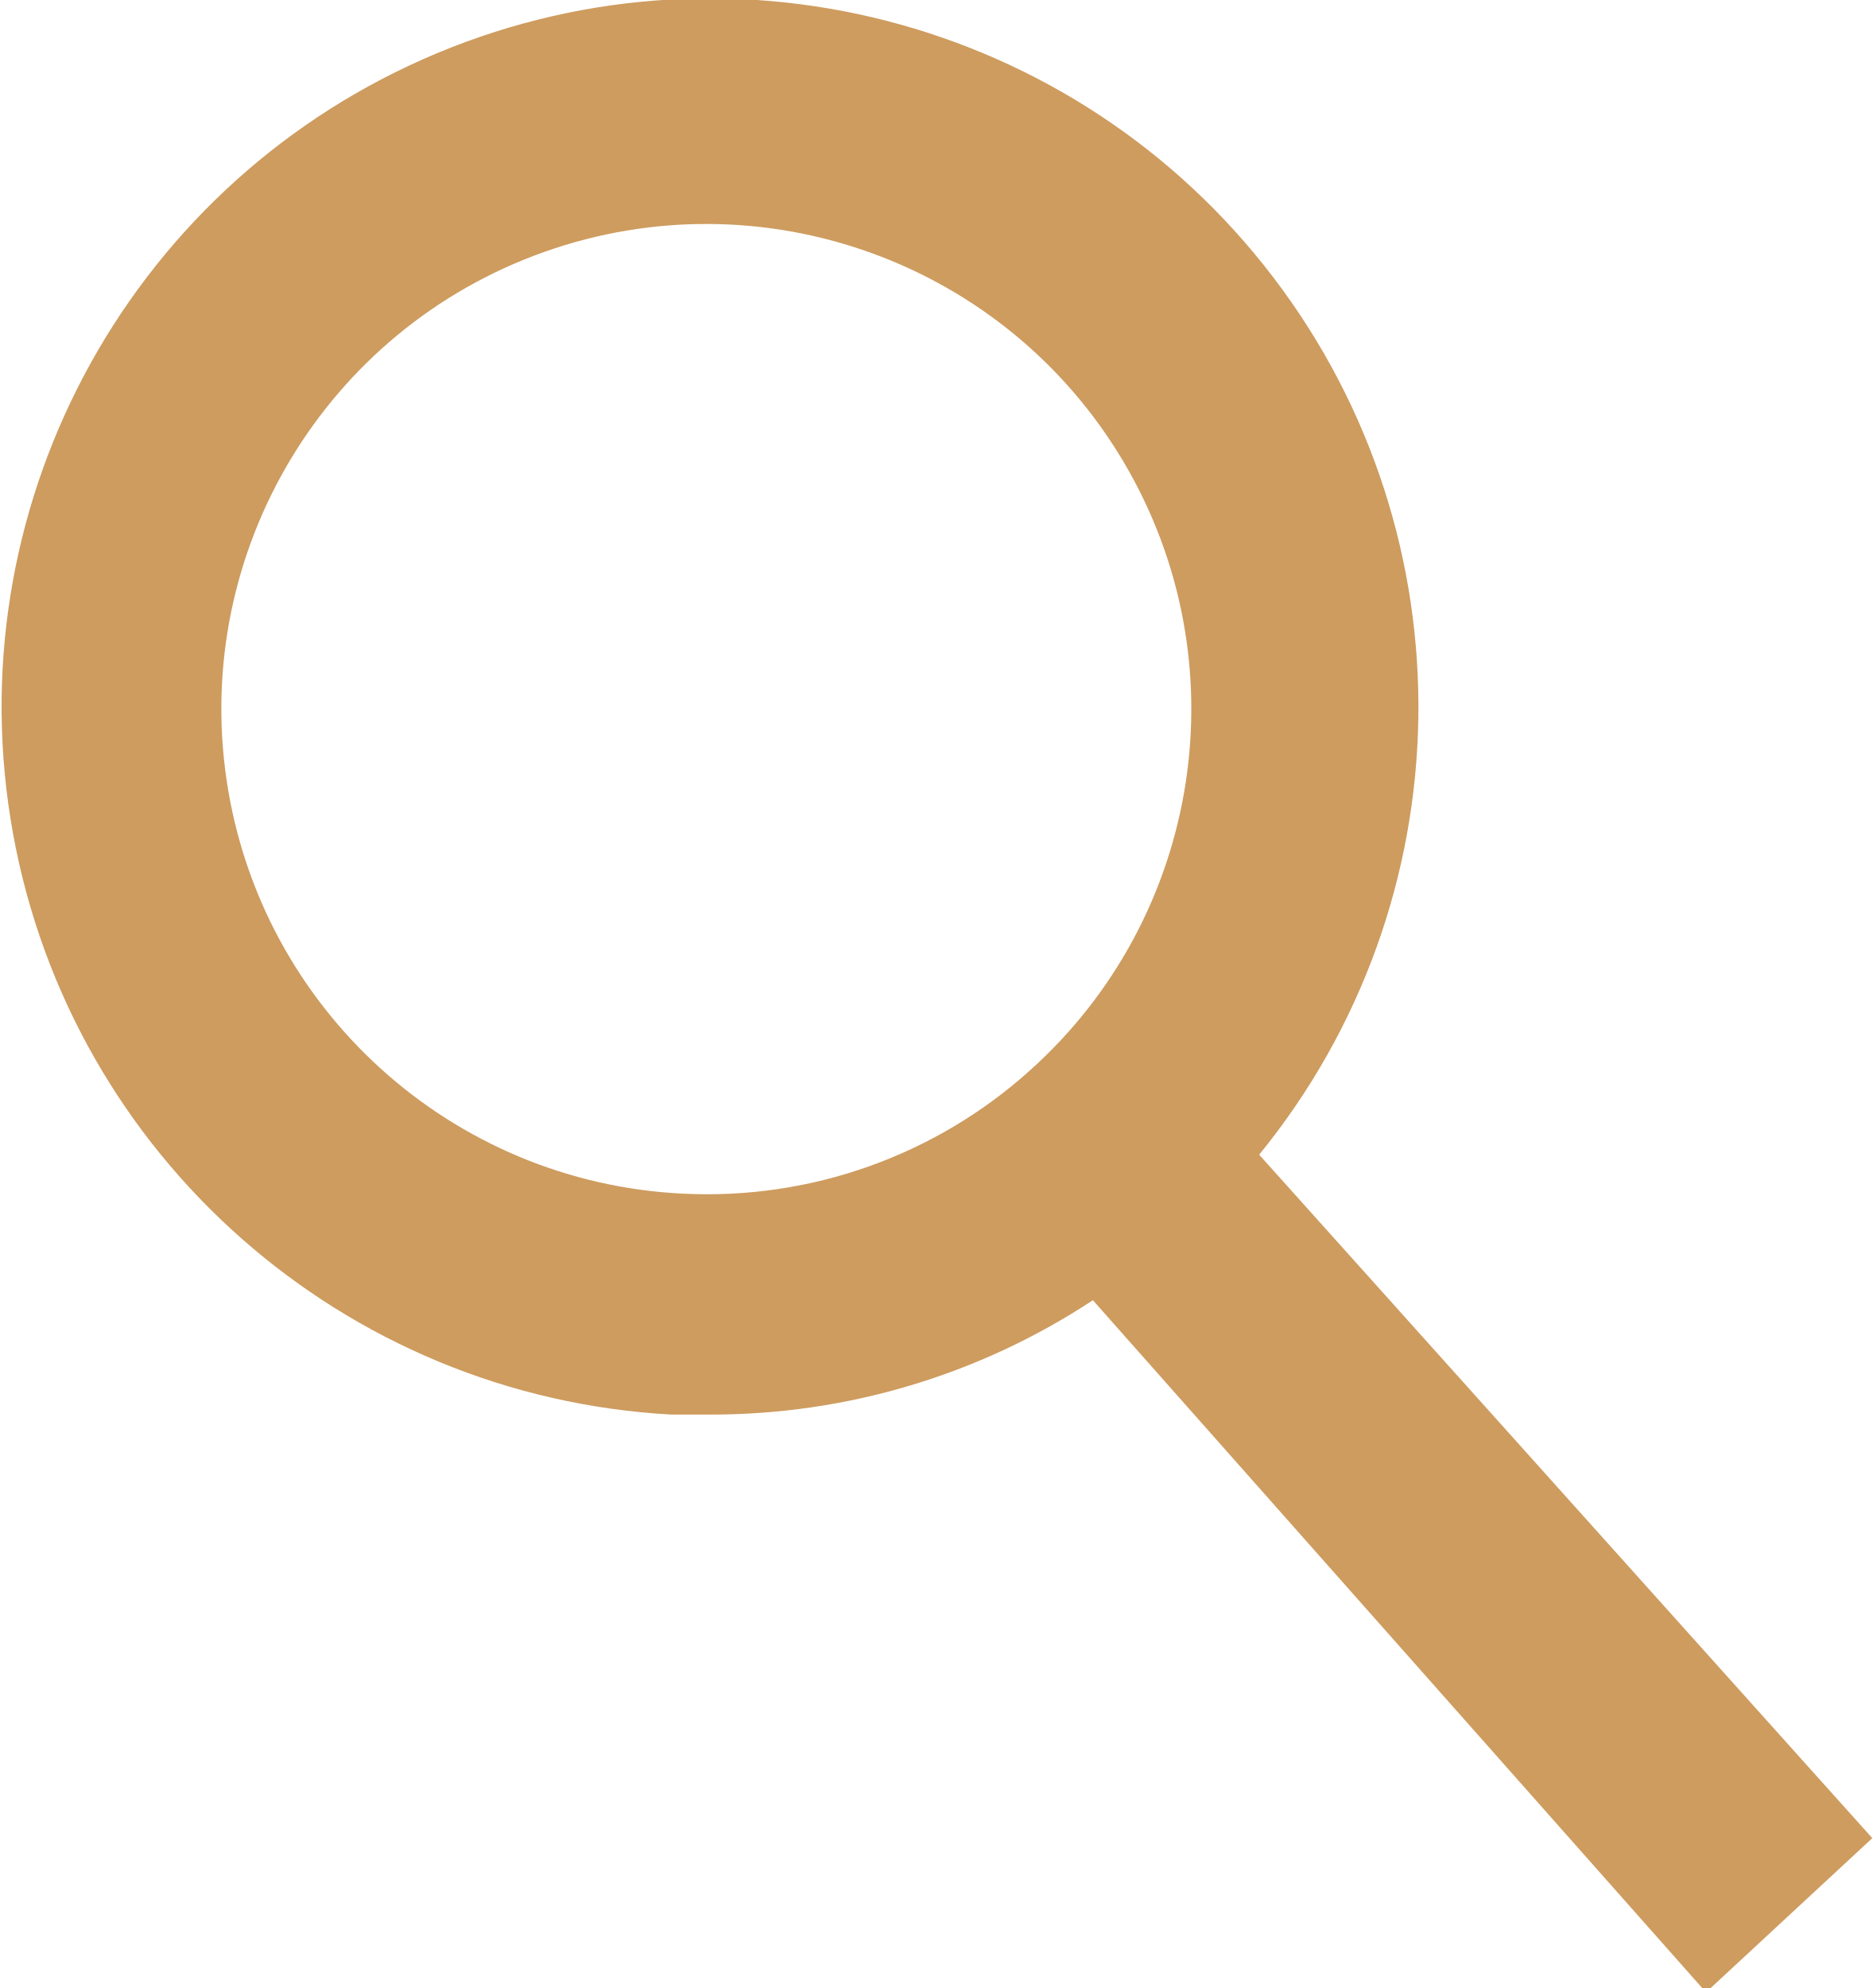
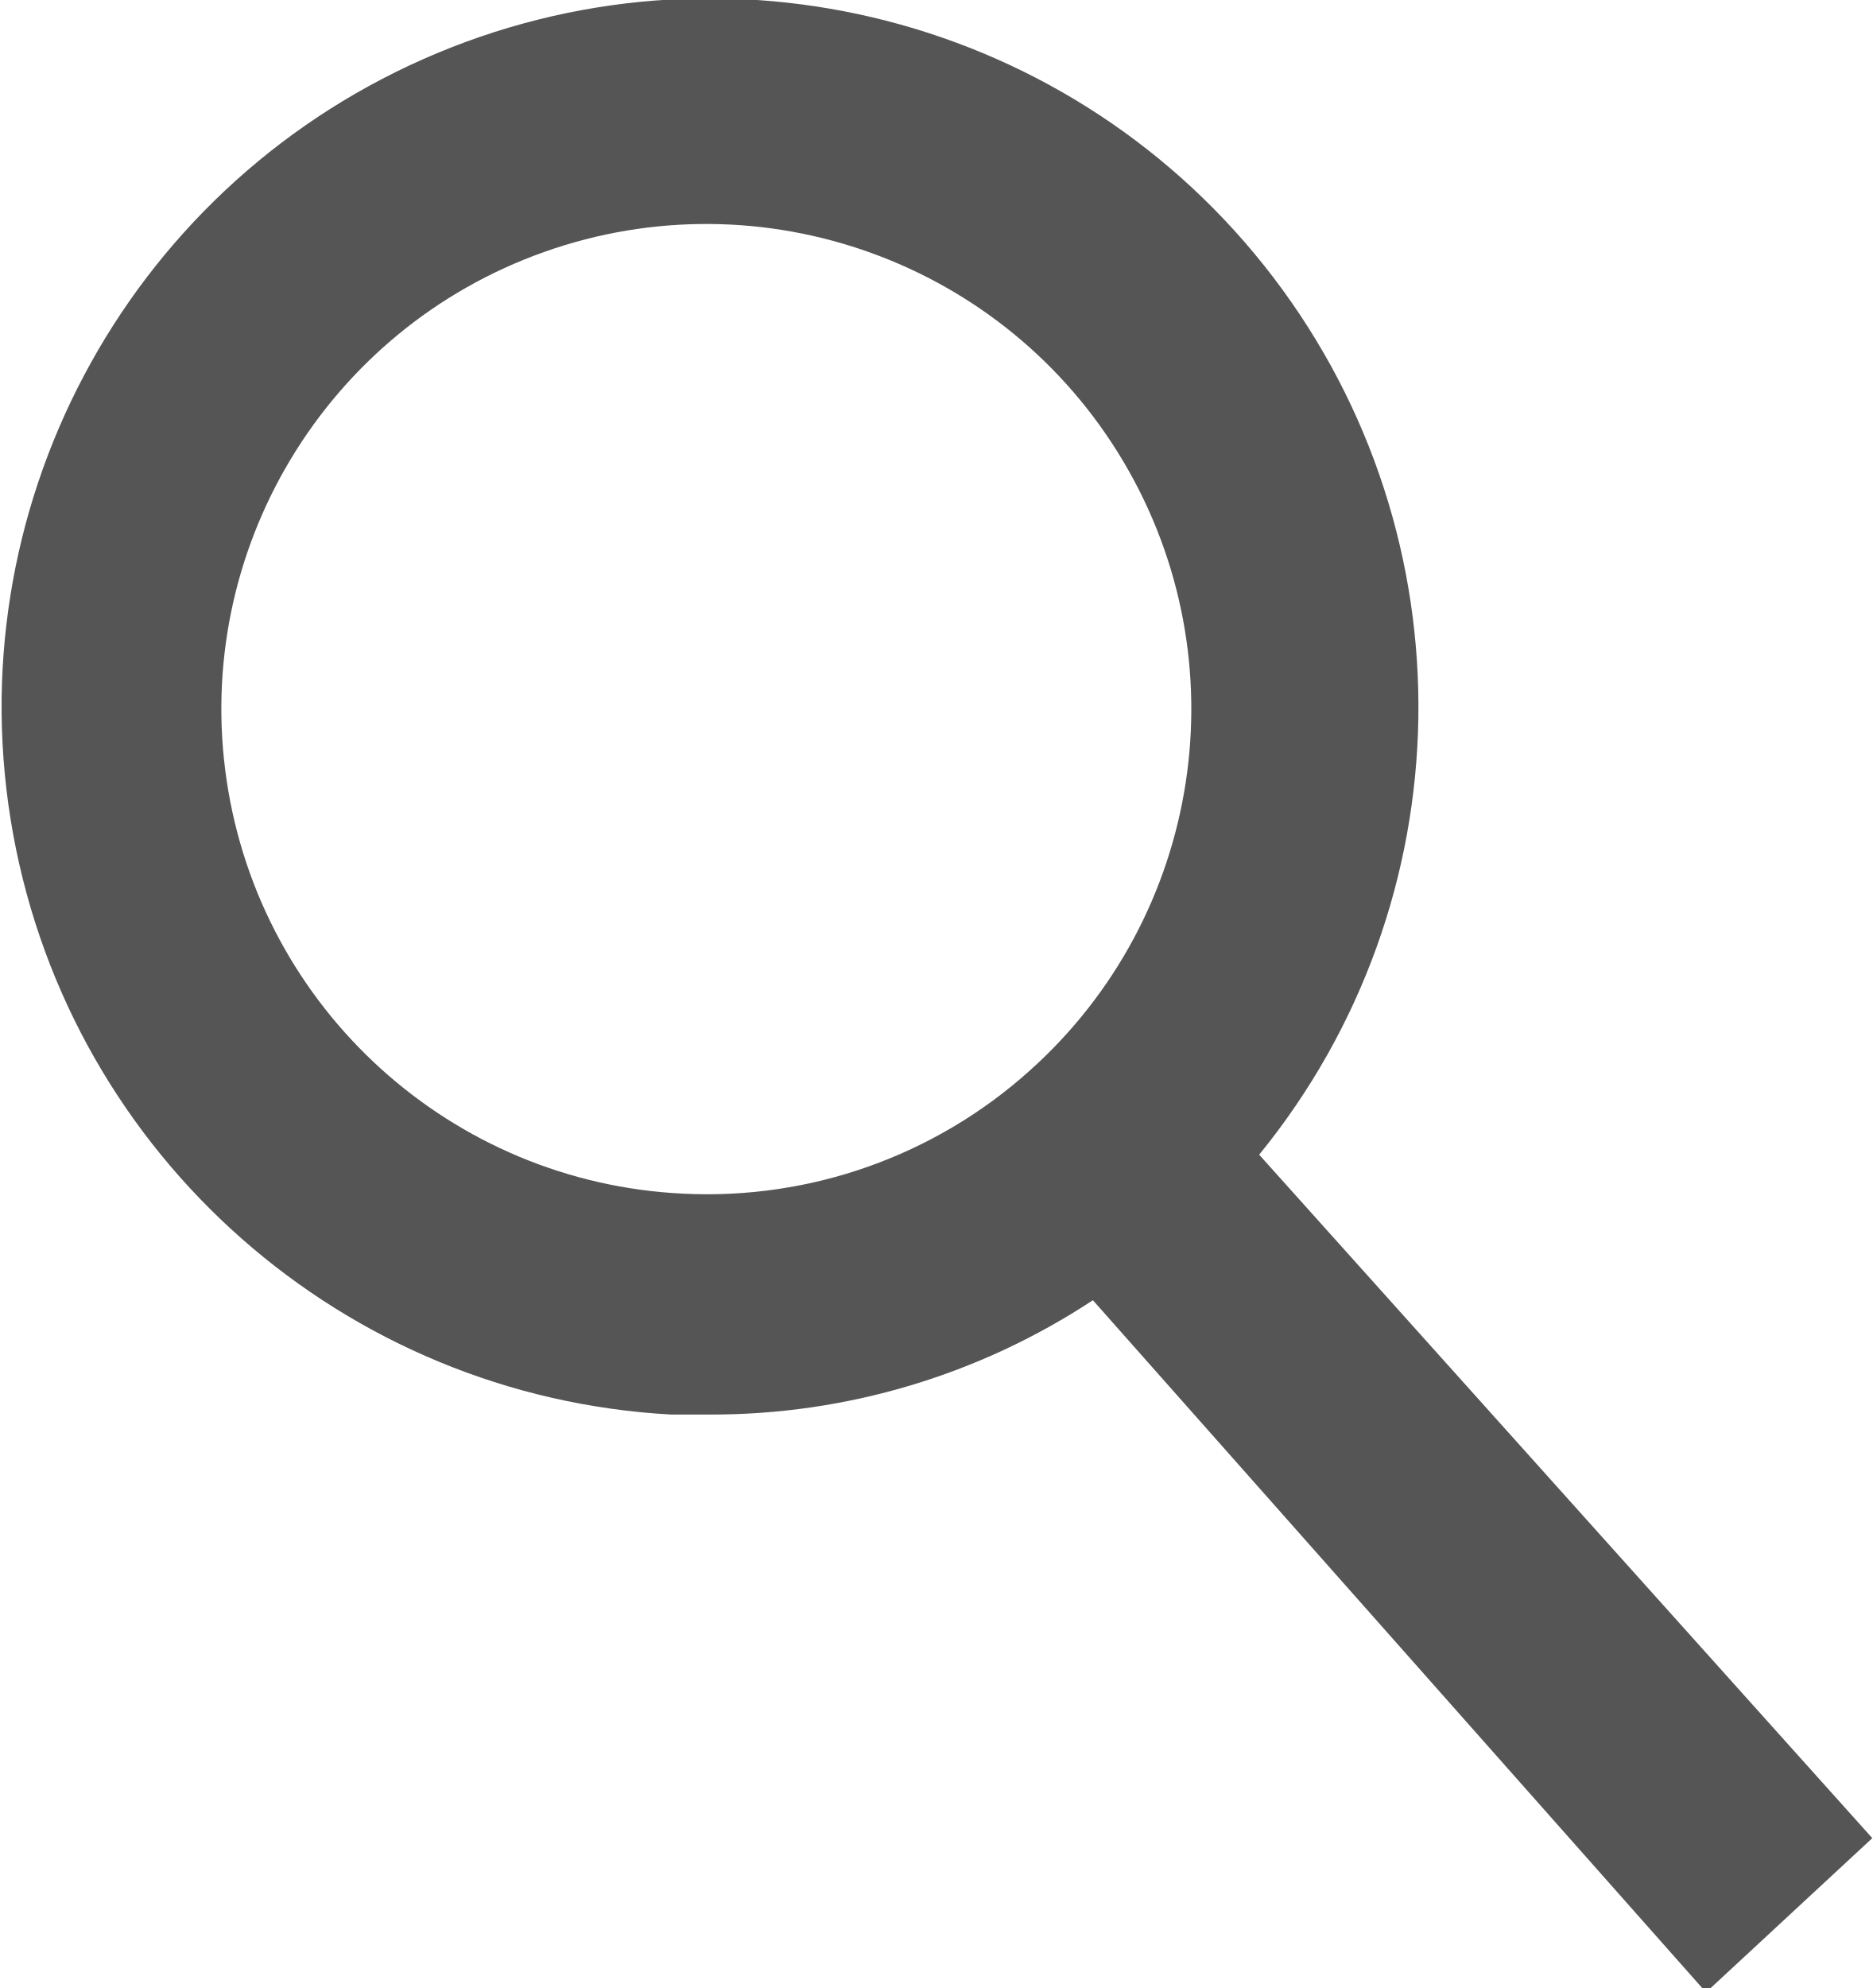
<svg xmlns="http://www.w3.org/2000/svg" id="cnt" viewBox="0 0 21.62 22.95">
  <defs>
-     <style>.cls-1{fill:#ce9c5f;}</style>
+     <style>.cls-1{fill:#555555;}</style>
  </defs>
  <path class="cls-1" d="M21.62,21.22l-7.08-7.89a8.18,8.18,0,1,0-6.79,3l.45,0a8,8,0,0,0,4.42-1.32L19.7,23ZM7.89,13.78a5.6,5.6,0,1,1,4-1.42A5.57,5.57,0,0,1,7.89,13.78Z" />
</svg>
